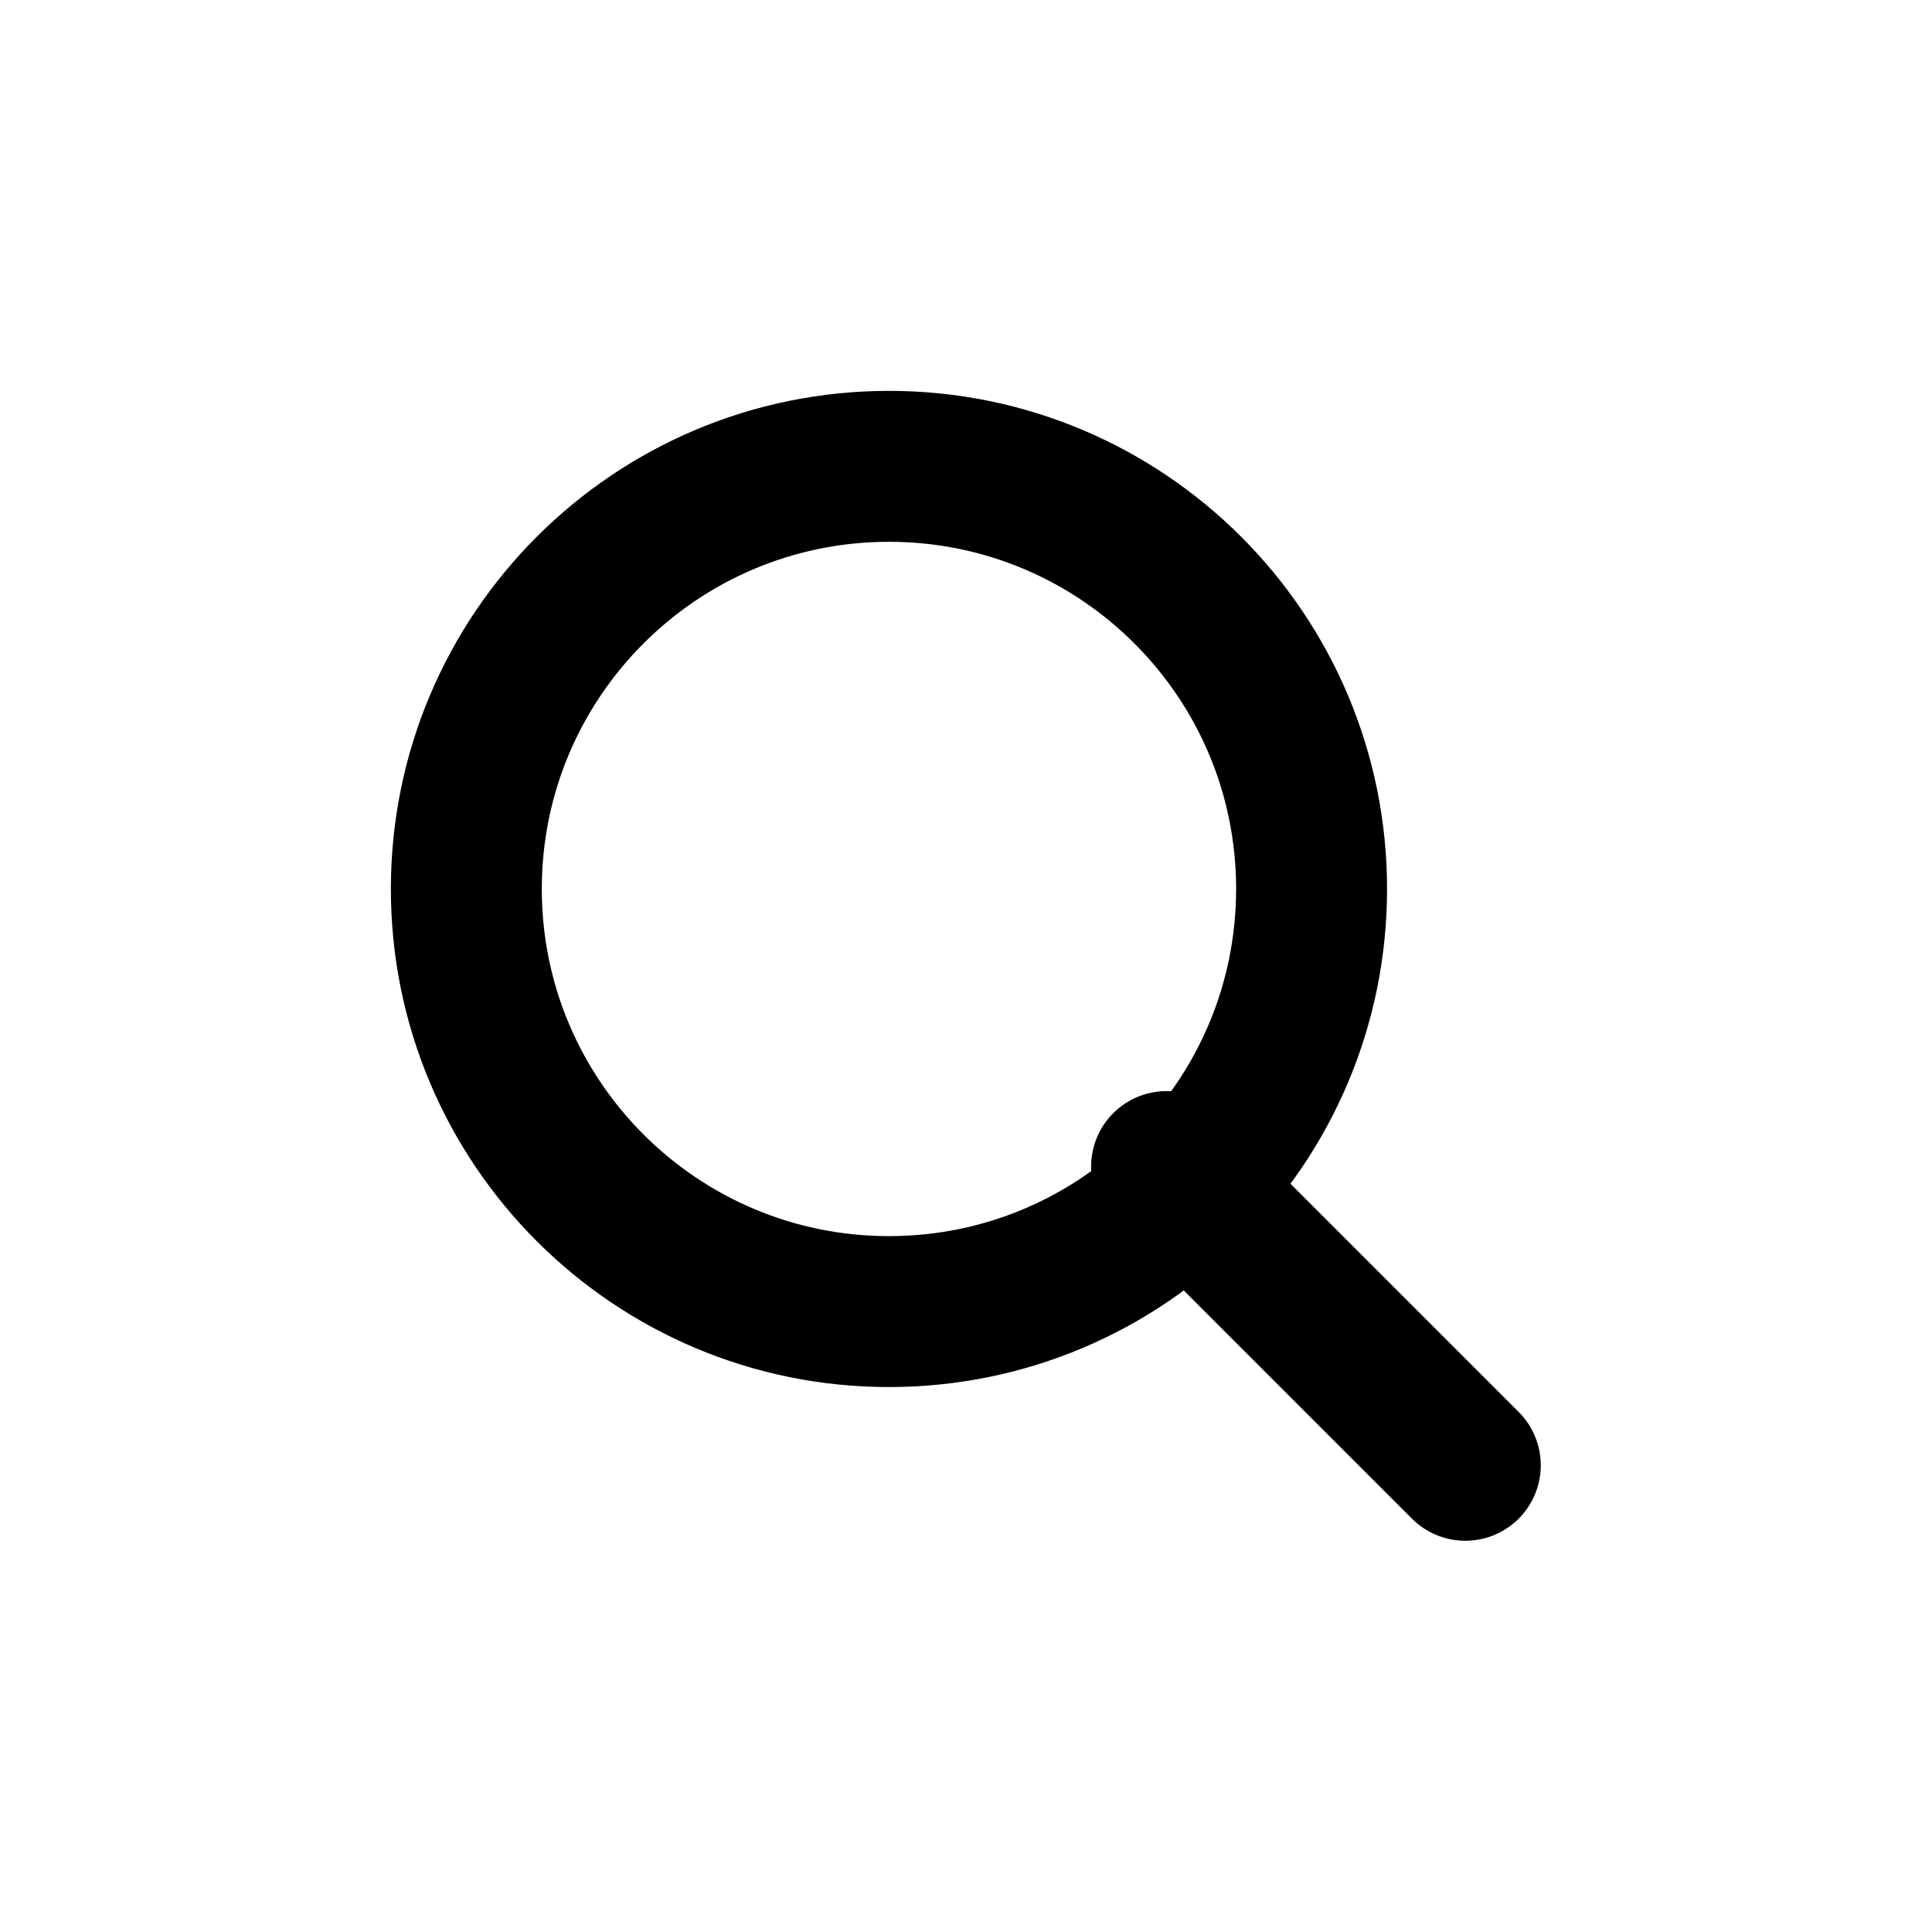
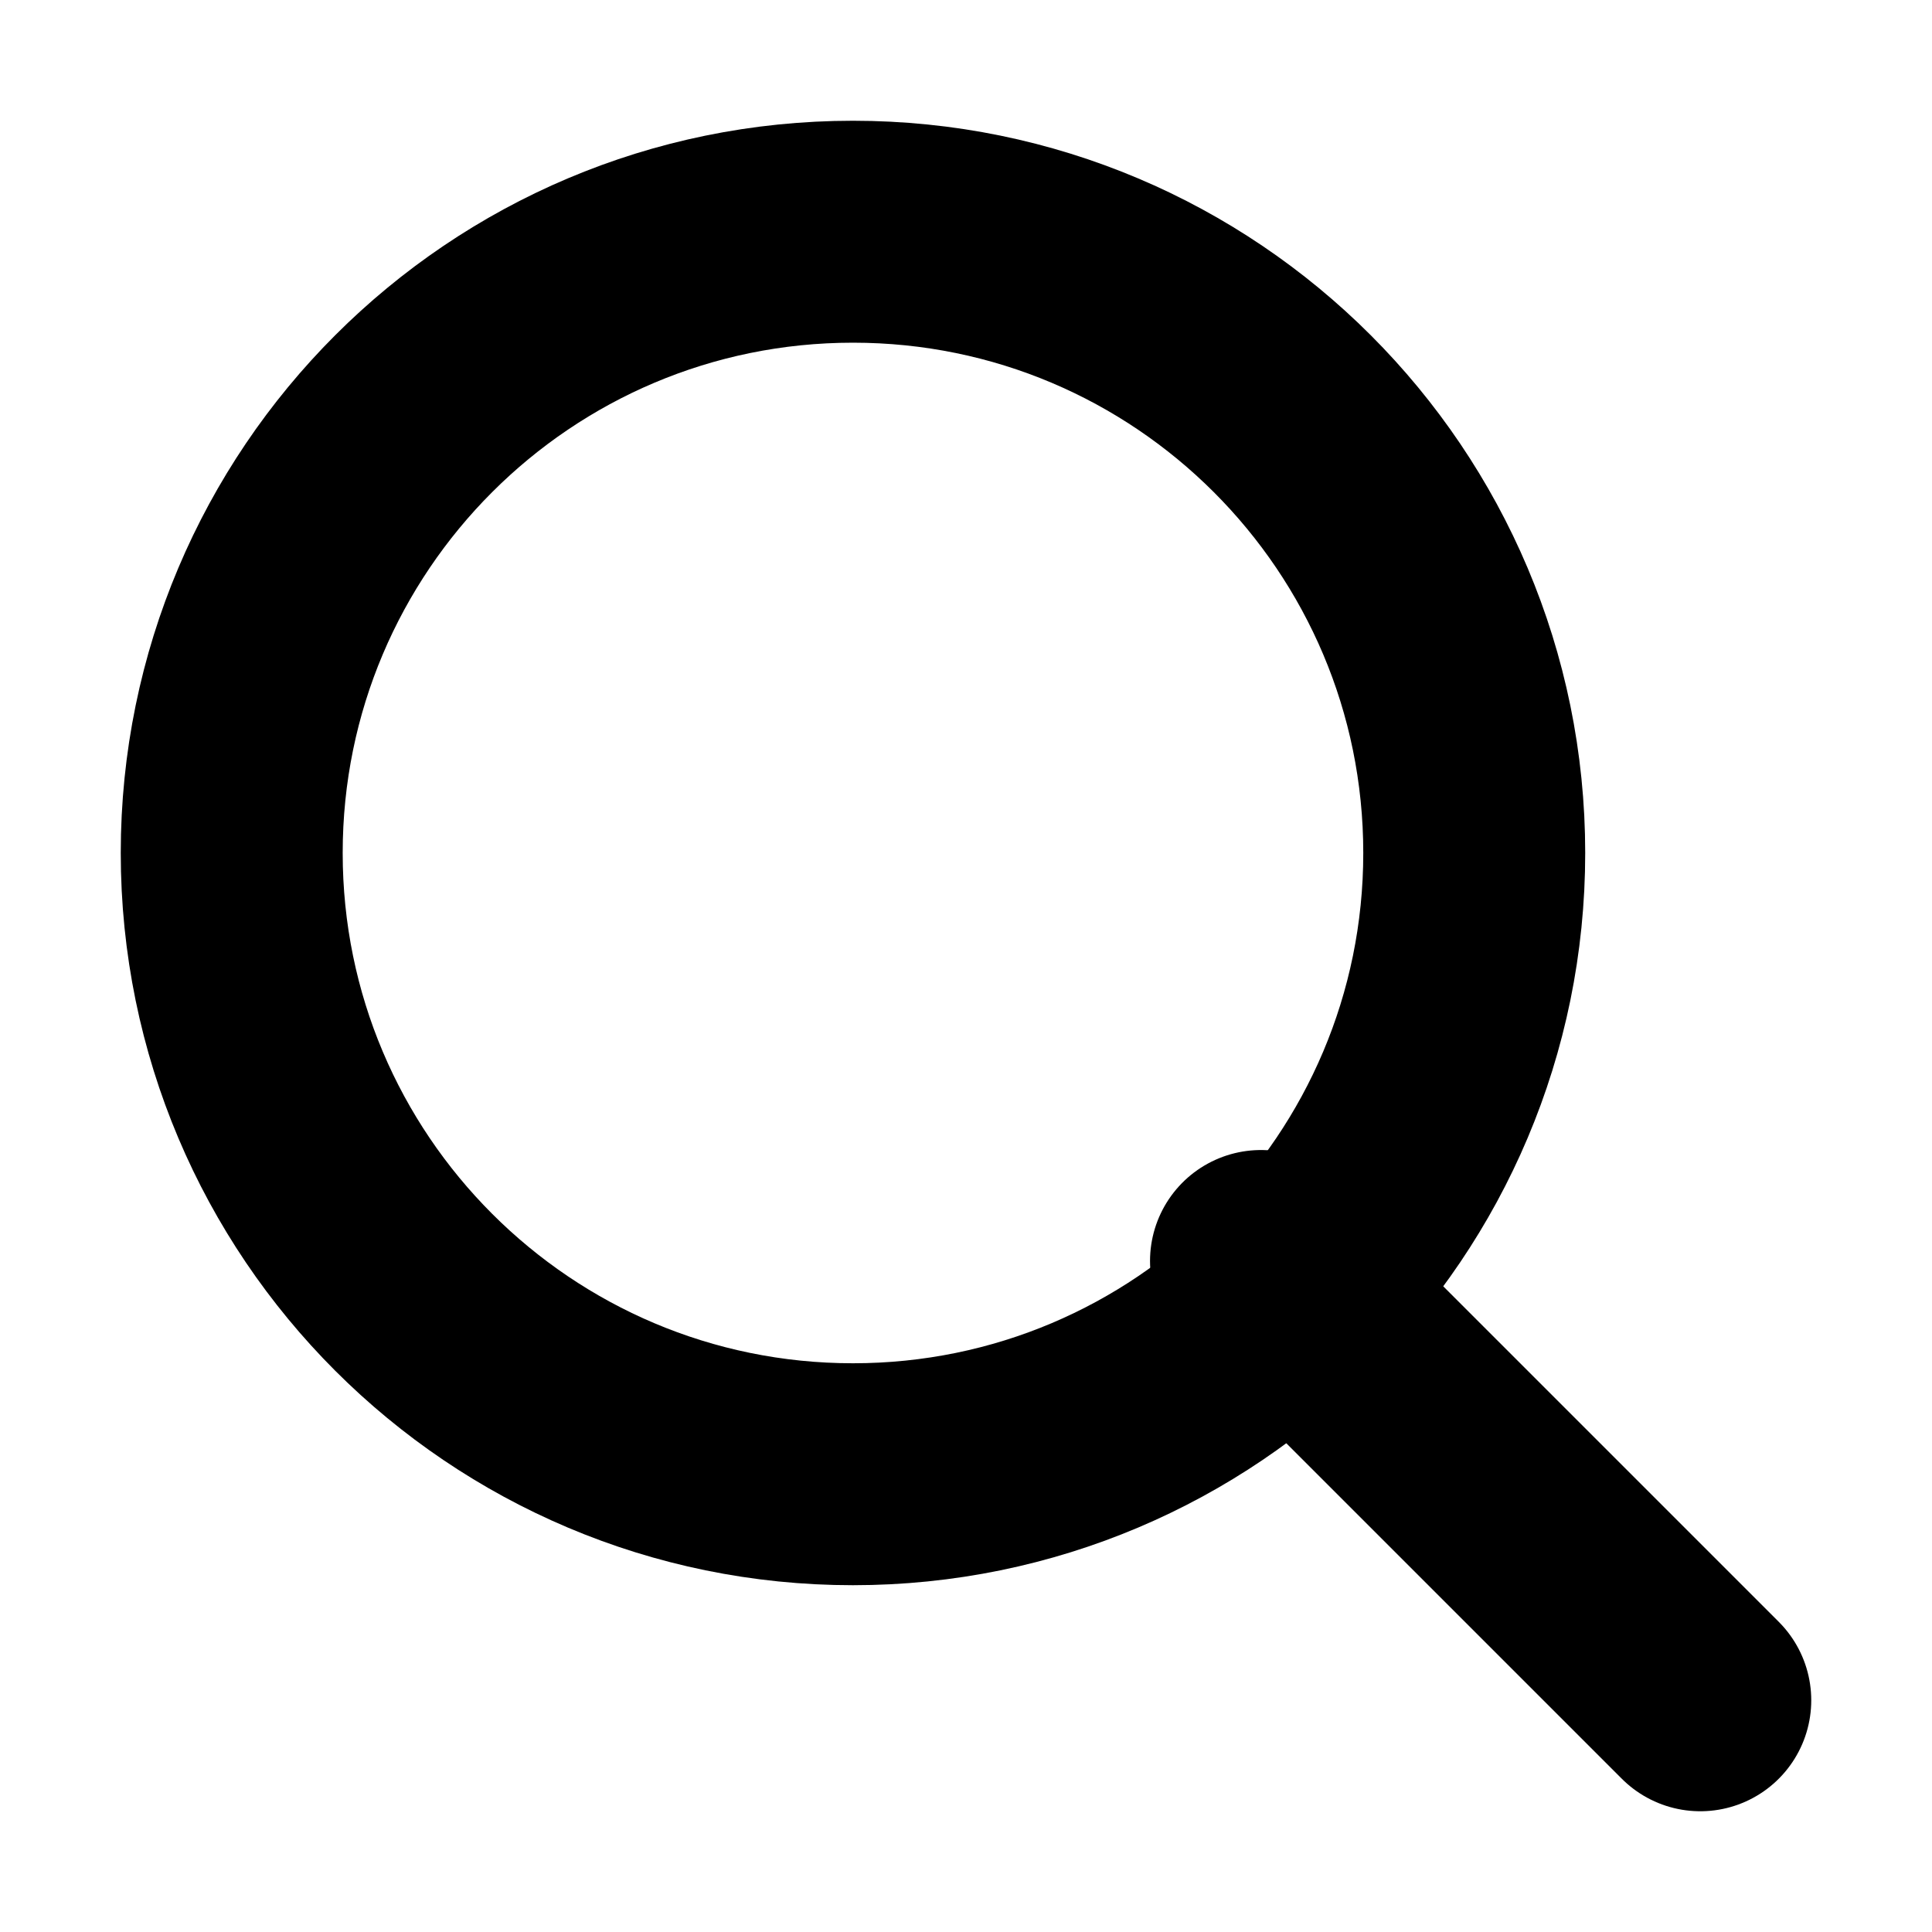
<svg xmlns="http://www.w3.org/2000/svg" width="16" height="16" viewBox="0 0 16 16" fill="none">
-   <circle cx="7.362" cy="7.362" r="3.500" stroke="currentColor" stroke-width="1.250" fill="none" />
-   <line x1="9.661" y1="9.661" x2="12.135" y2="12.135" stroke="currentColor" stroke-width="1.250" stroke-linecap="round" />
+   <circle cx="7.064" cy="7.064" r="5.145" stroke="currentColor" stroke-width="1.838" fill="none" />
+   <line x1="10.443" y1="10.443" x2="14.081" y2="14.081" stroke="currentColor" stroke-width="1.838" stroke-linecap="round" />
</svg>
